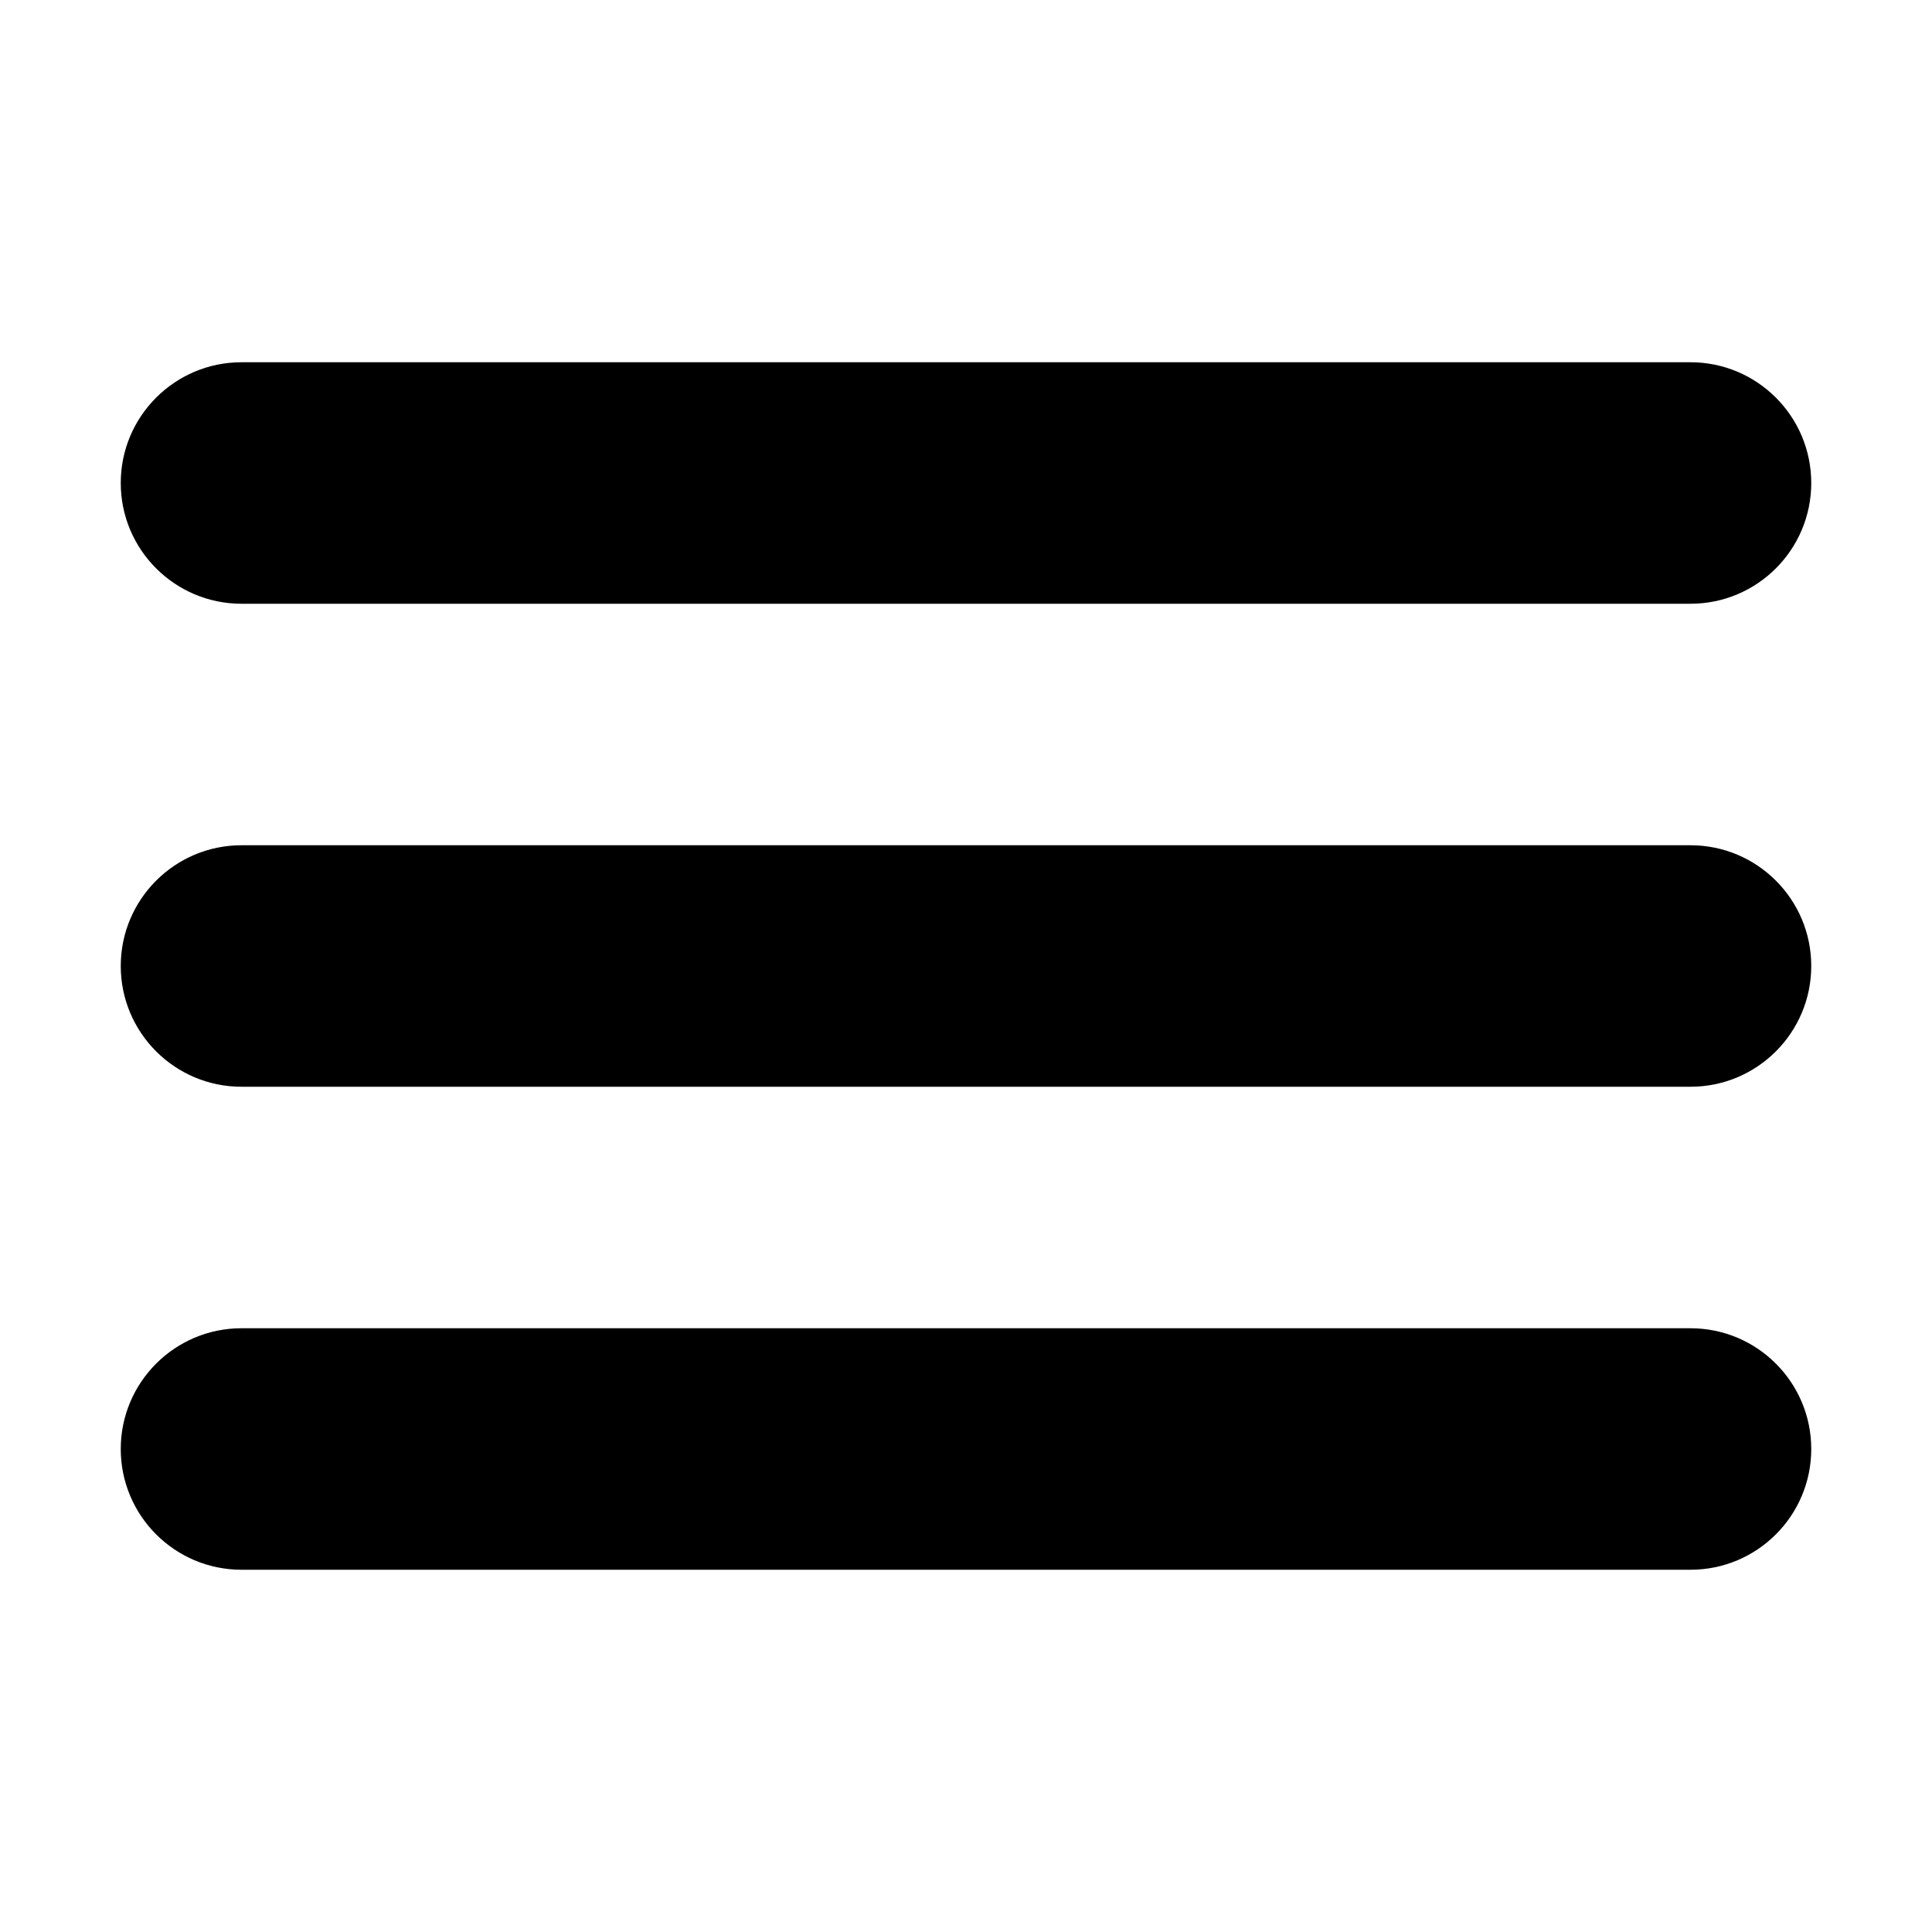
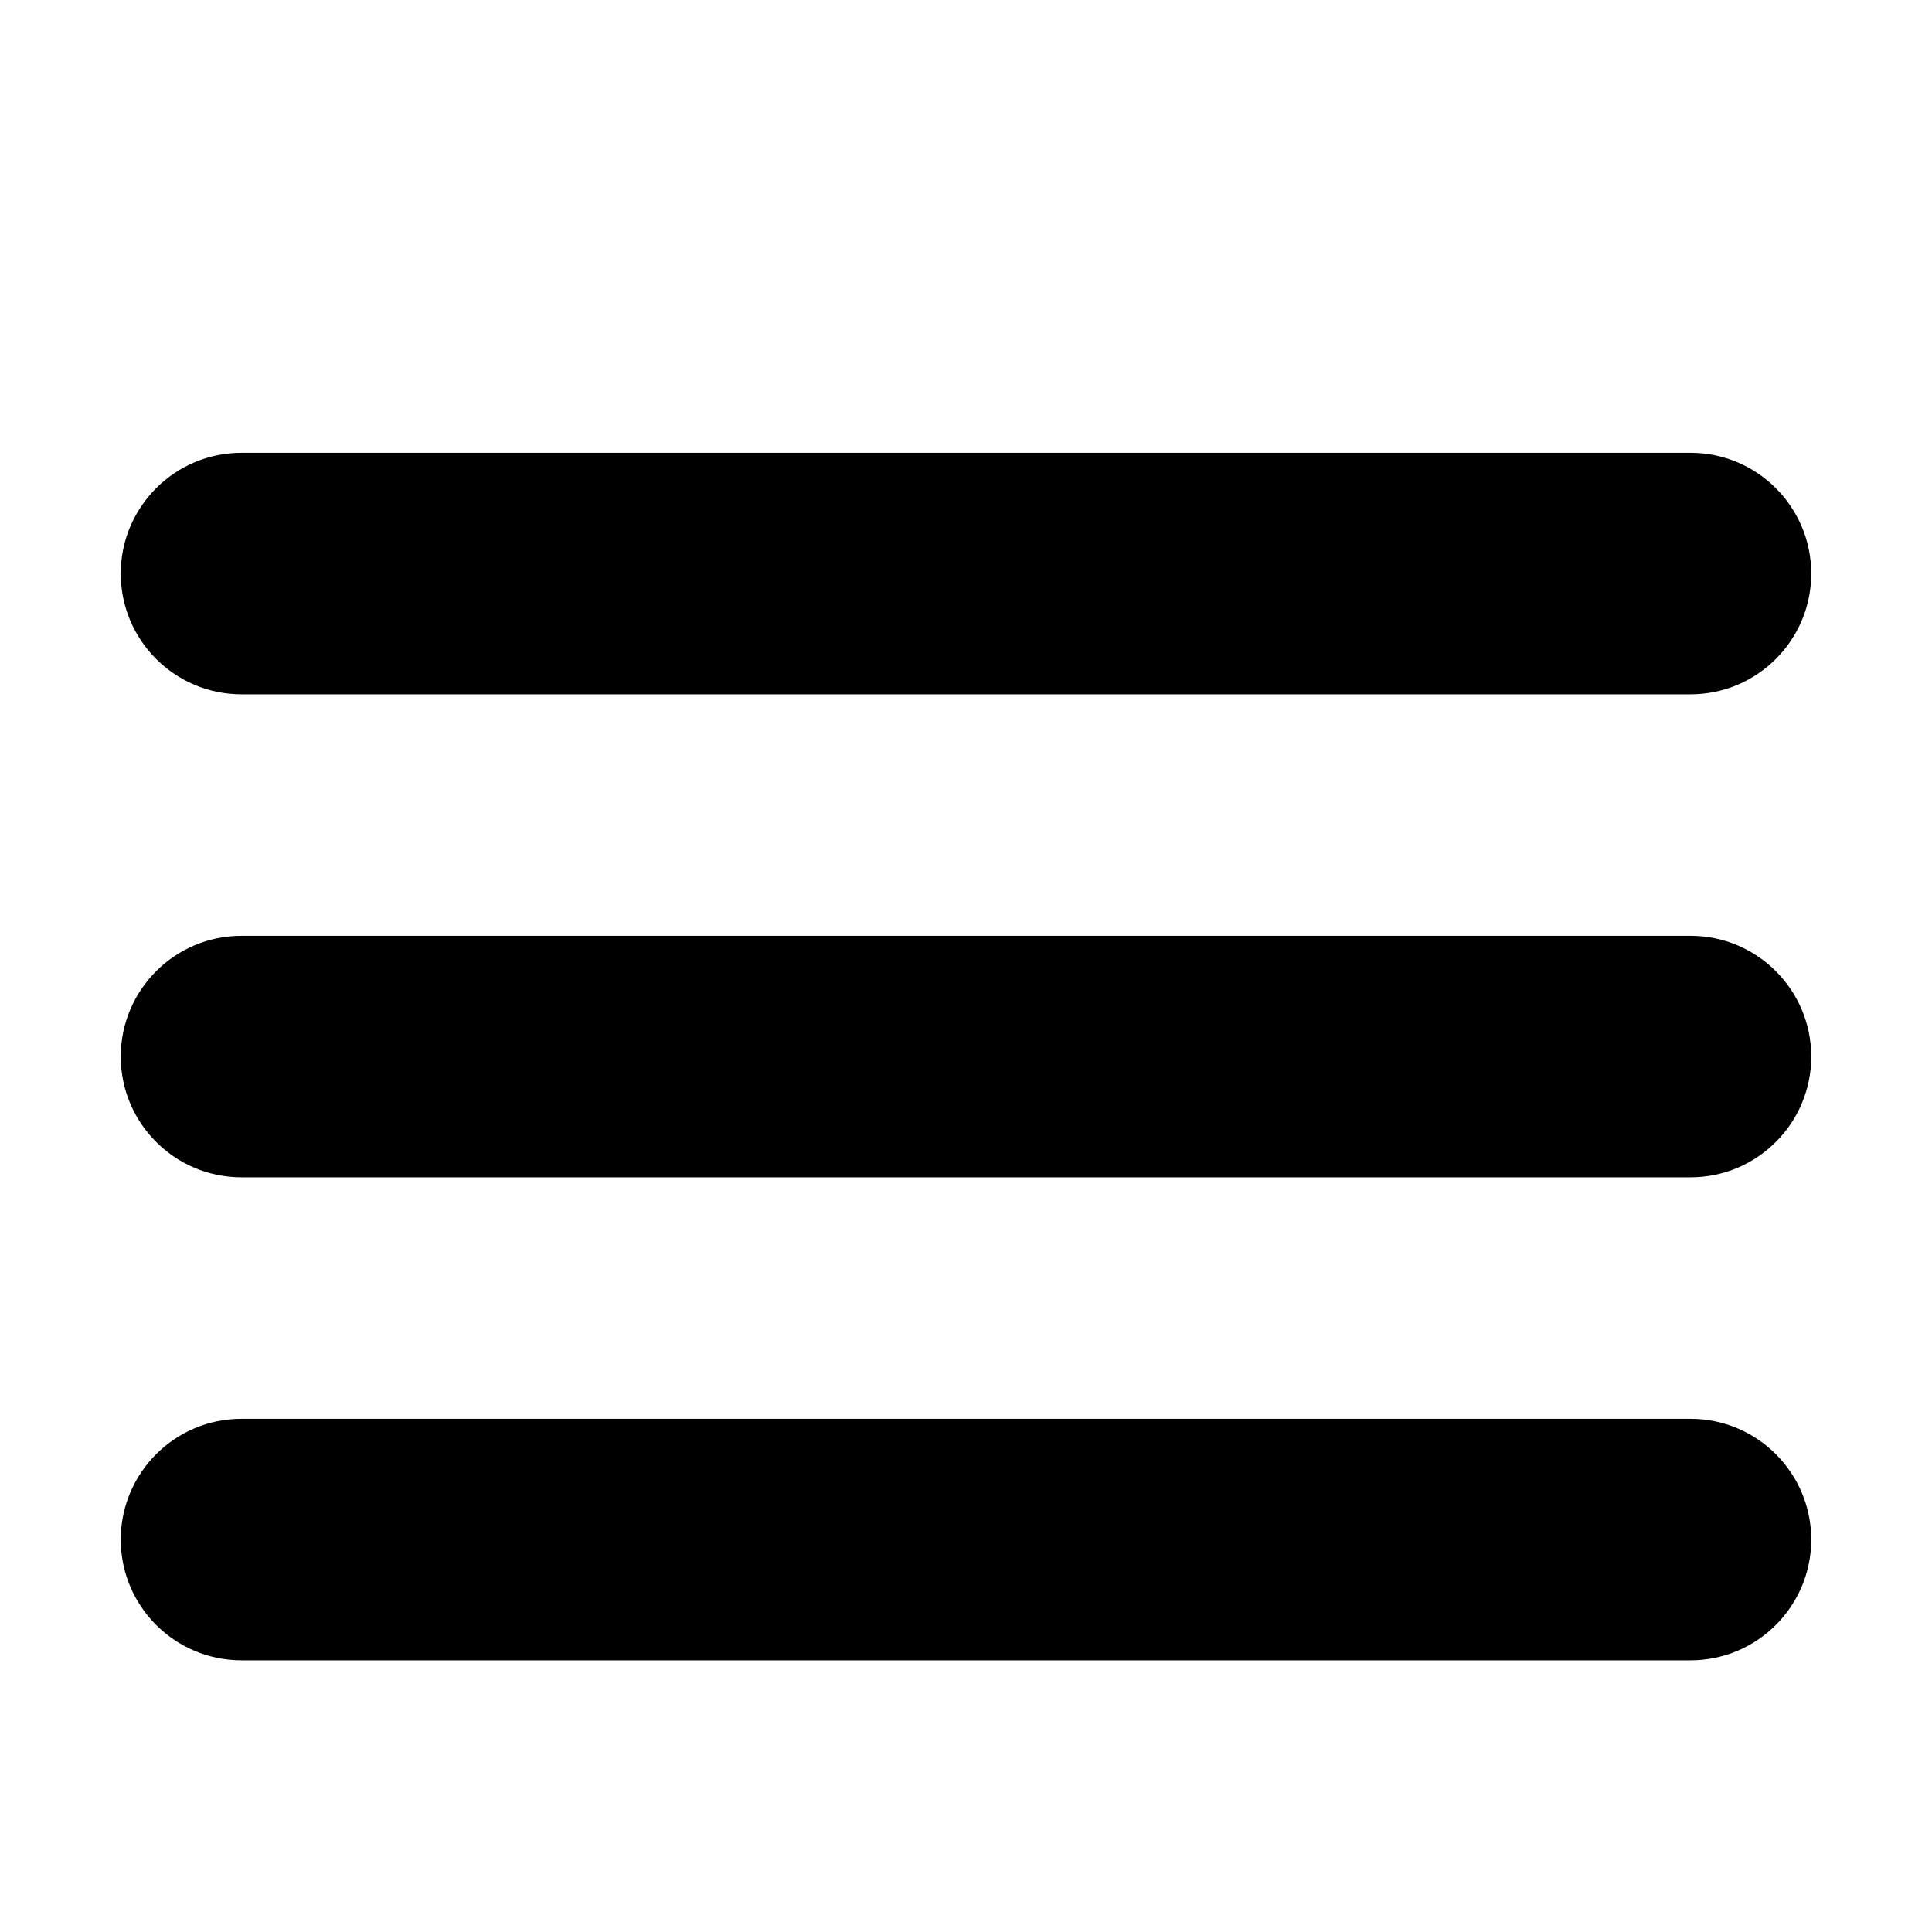
- <svg xmlns="http://www.w3.org/2000/svg" height="32px" id="Layer_1" style="enable-background:new 0 0 32 32;" version="1.1" viewBox="0 0 32 32" width="32px" xml:space="preserve">
+ <svg xmlns="http://www.w3.org/2000/svg" height="32px" viewBox="0 0 32 29" width="32px">
  <path d="M4,10h24c1.104,0,2-0.896,2-2s-0.896-2-2-2H4C2.896,6,2,6.896,2,8S2.896,10,4,10z M28,14H4c-1.104,0-2,0.896-2,2  s0.896,2,2,2h24c1.104,0,2-0.896,2-2S29.104,14,28,14z M28,22H4c-1.104,0-2,0.896-2,2s0.896,2,2,2h24c1.104,0,2-0.896,2-2  S29.104,22,28,22z" />
</svg>
